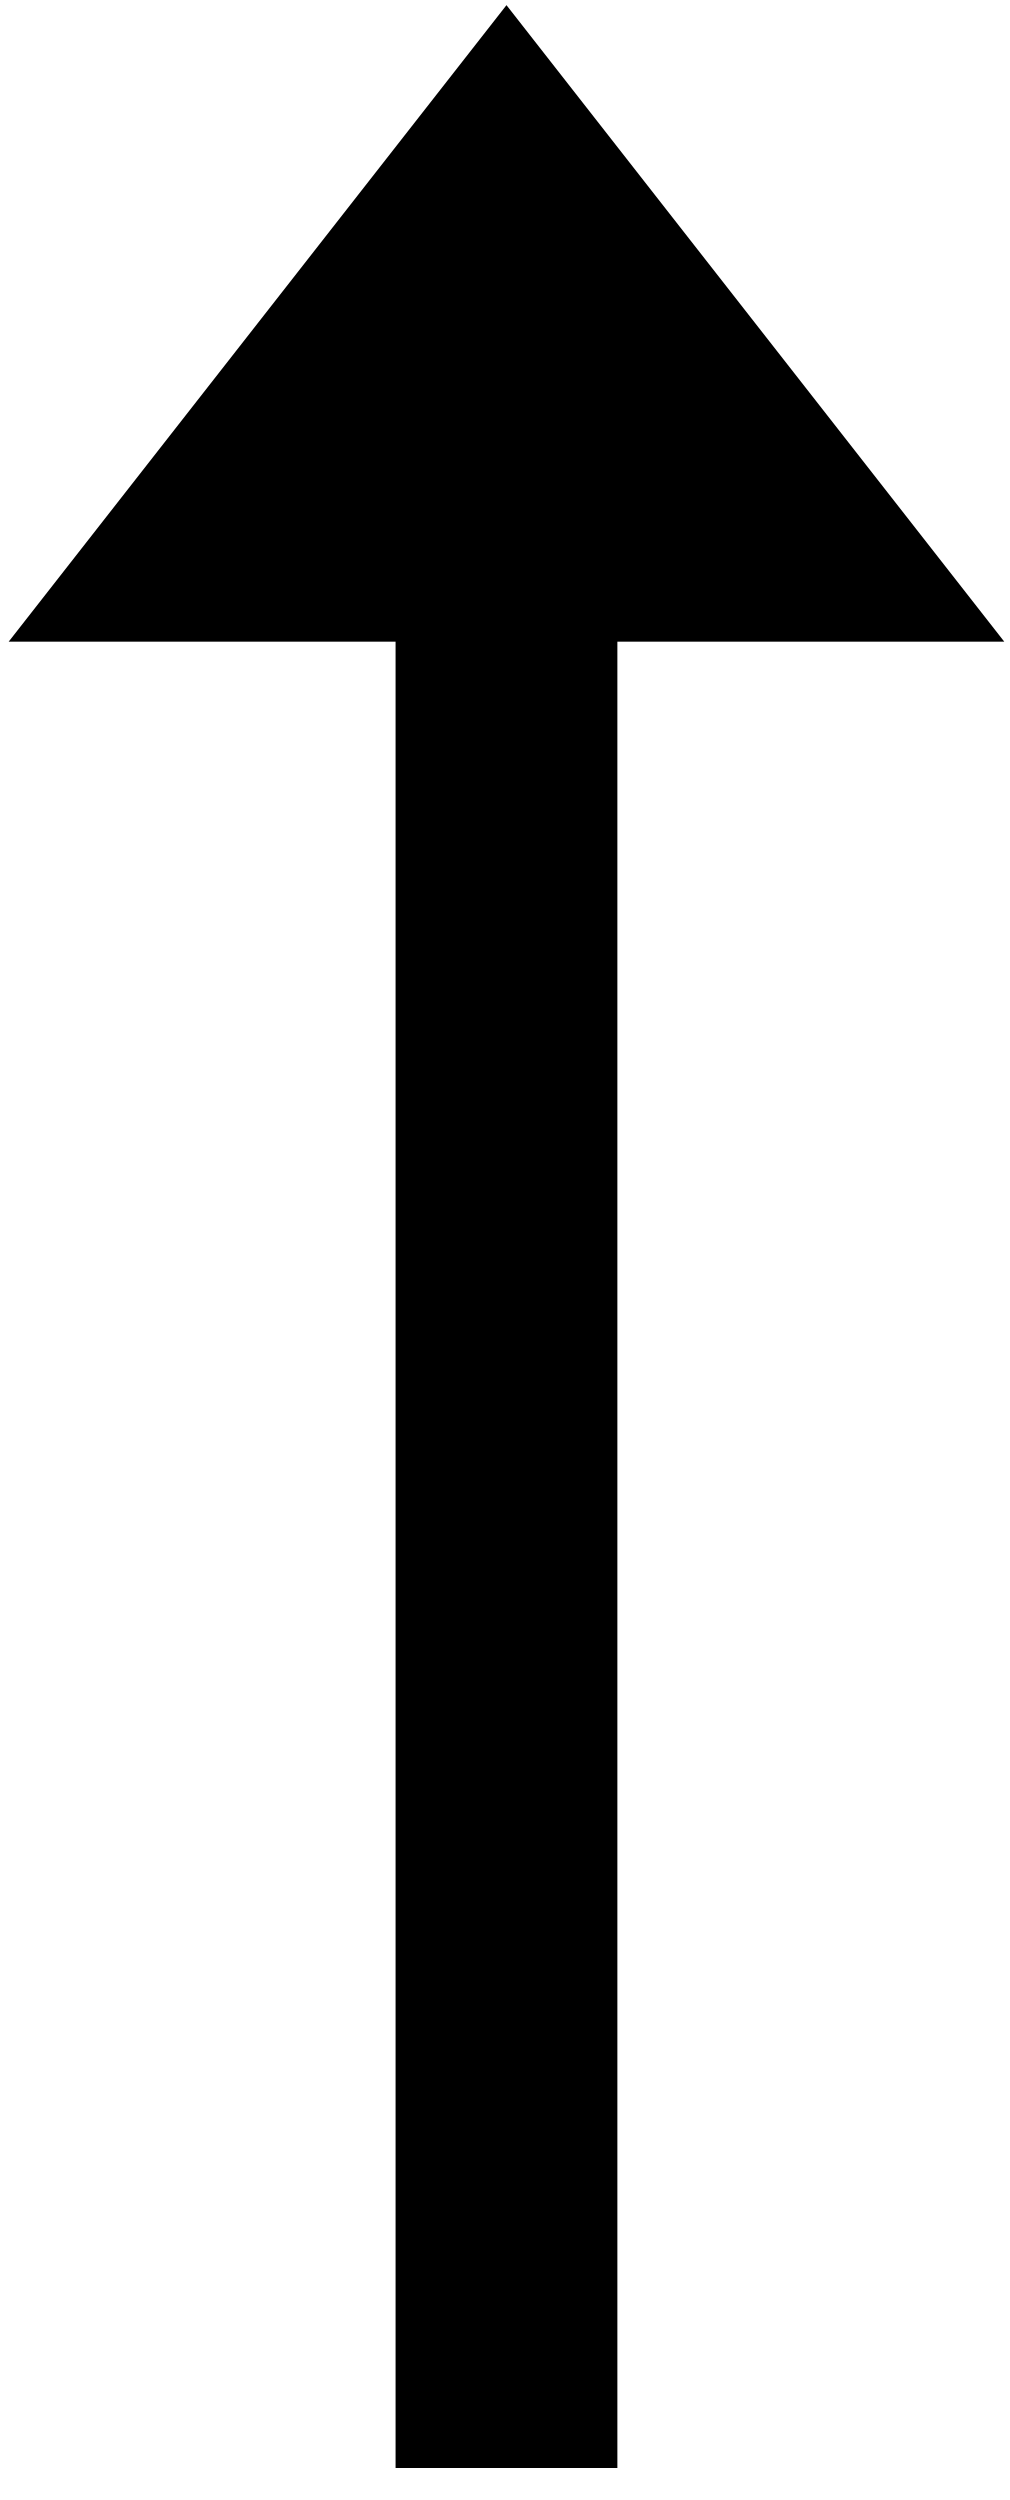
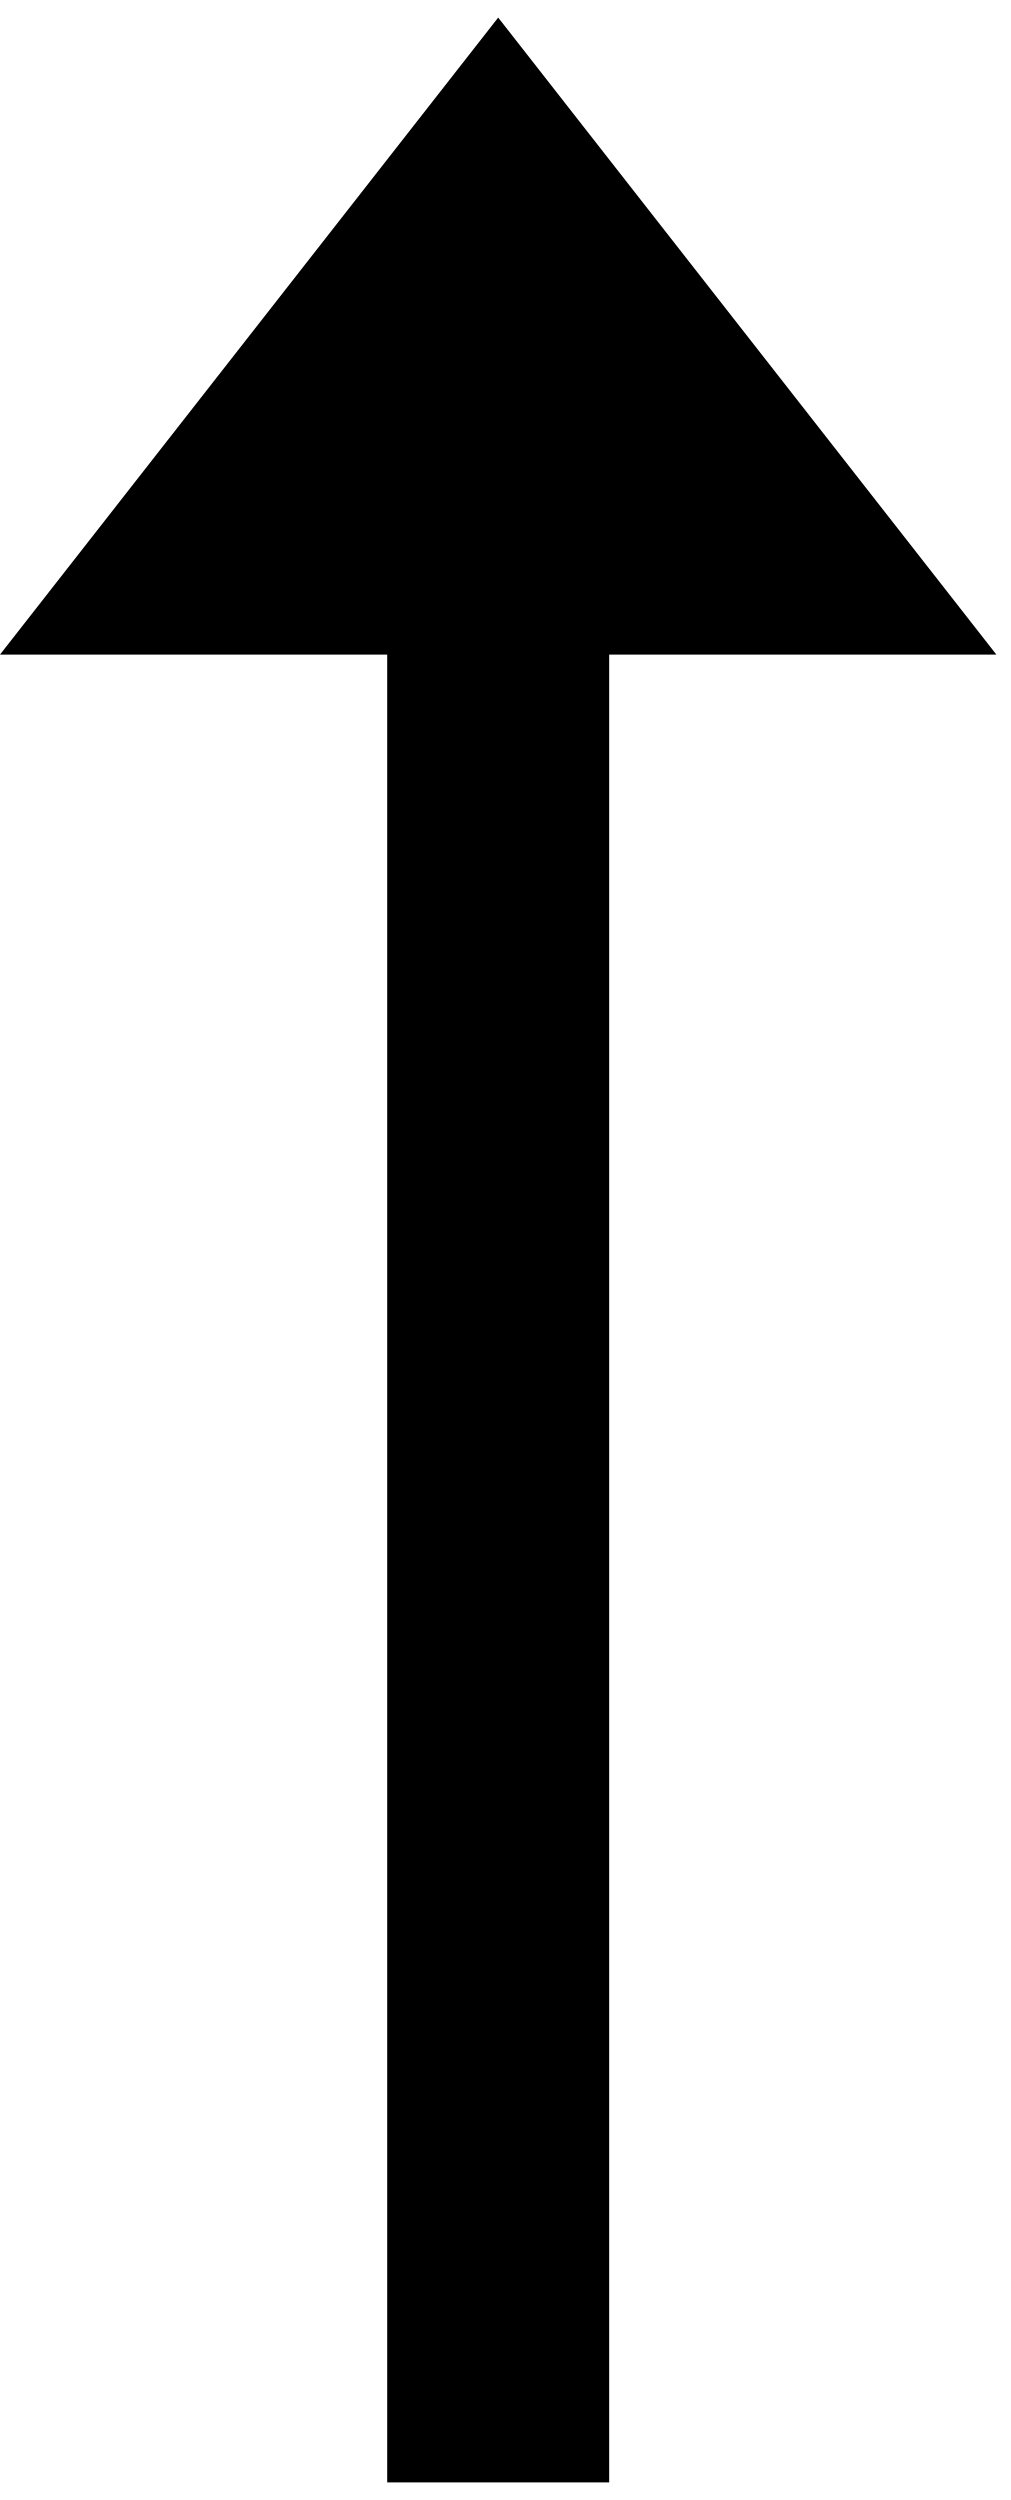
- <svg xmlns="http://www.w3.org/2000/svg" version="1.0" width="364.72" height="903" viewBox="0 0 902.25 364.719" id="svg2868" xml:space="preserve">
+ <svg xmlns="http://www.w3.org/2000/svg" version="1.0" width="98.594" height="243.905" viewBox="0 0 902.25 364.719" id="svg2868" xml:space="preserve">
  <defs id="defs2874" />
  <namedview pagecolor="#ffffff" bordercolor="#666666" borderopacity="1.0" pageopacity="0.0" pageshadow="2" window-width="640" window-height="541" zoom="0.345" cx="372.047" cy="256.668" window-x="75" window-y="152" current-layer="svg2033">
			</namedview>
-   <g transform="matrix(0,2.439052,-2.439052,0,897.3374,-929.9646)" id="Ebene_1">
+   <g transform="matrix(0,2.439052,-2.439052,0,889.5681,-917.9587)" id="Ebene_1">
    <polygon points="902.25,222.986 233.178,222.986 233.178,364.719 0,182.359 233.178,0 233.178,141.732 902.25,141.732 902.25,222.986 " id="path2050" />
  </g>
</svg>
